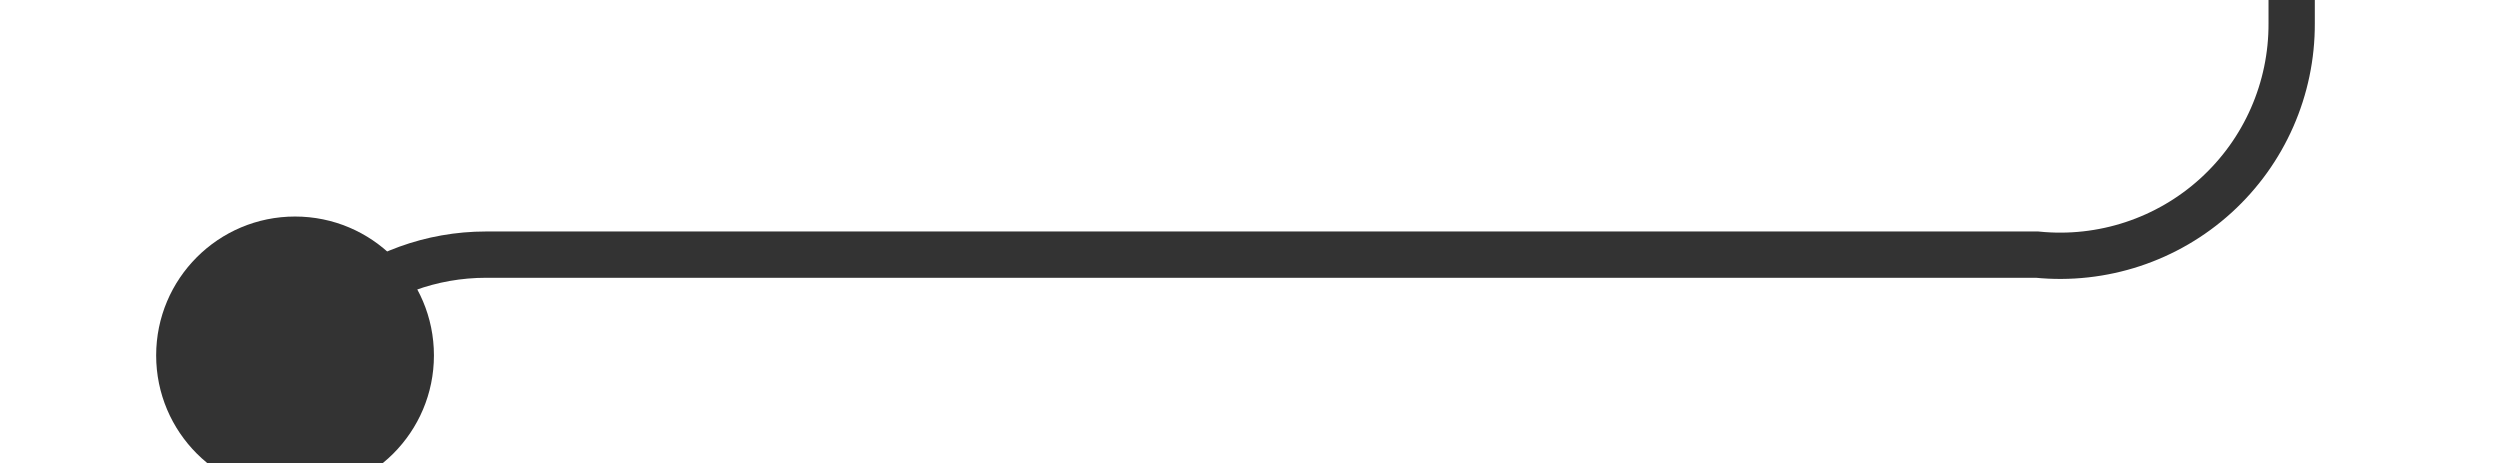
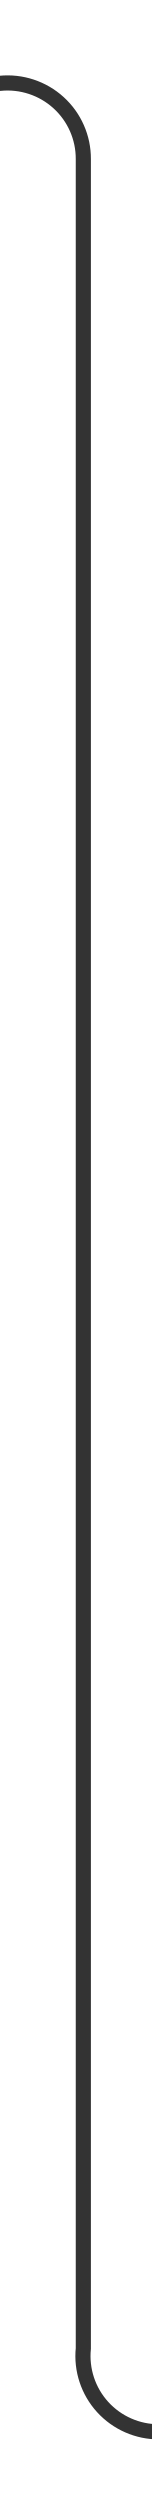
- <svg xmlns="http://www.w3.org/2000/svg" version="1.1" width="54px" height="10px" preserveAspectRatio="xMinYMid meet" viewBox="1752 269  54 8">
-   <path d="M 1757.6 277.507  A 5 5 0 0 1 1762.5 273.5 L 1796 273.5  A 5 5 0 0 0 1801.5 268.5 L 1801.5 266  A 5 5 0 0 1 1806.5 261.5 L 1811 261.5  " stroke-width="1" stroke="#333333" fill="none" />
-   <path d="M 1758.373 272.677  A 3 3 0 0 0 1755.373 275.677 A 3 3 0 0 0 1758.373 278.677 A 3 3 0 0 0 1761.373 275.677 A 3 3 0 0 0 1758.373 272.677 Z " fill-rule="nonzero" fill="#333333" stroke="none" />
+ <svg xmlns="http://www.w3.org/2000/svg" version="1.1" width="10px" height="165px" preserveAspectRatio="xMidYMin meet" viewBox="1324 719  8 165">
+   <path d="M 1176 724.5  L 1323 724.5  A 5 5 0 0 1 1328.5 729.5 L 1328.5 874  A 5 5 0 0 0 1333.5 879.5 L 1481 879.5  " stroke-width="1" stroke="#333333" fill="none" />
+   <path d="M 1178 721.5  A 3 3 0 0 0 1175 724.5 A 3 3 0 0 0 1178 727.5 A 3 3 0 0 0 1181 724.5 A 3 3 0 0 0 1178 721.5 Z " fill-rule="nonzero" fill="#333333" stroke="none" />
</svg>
